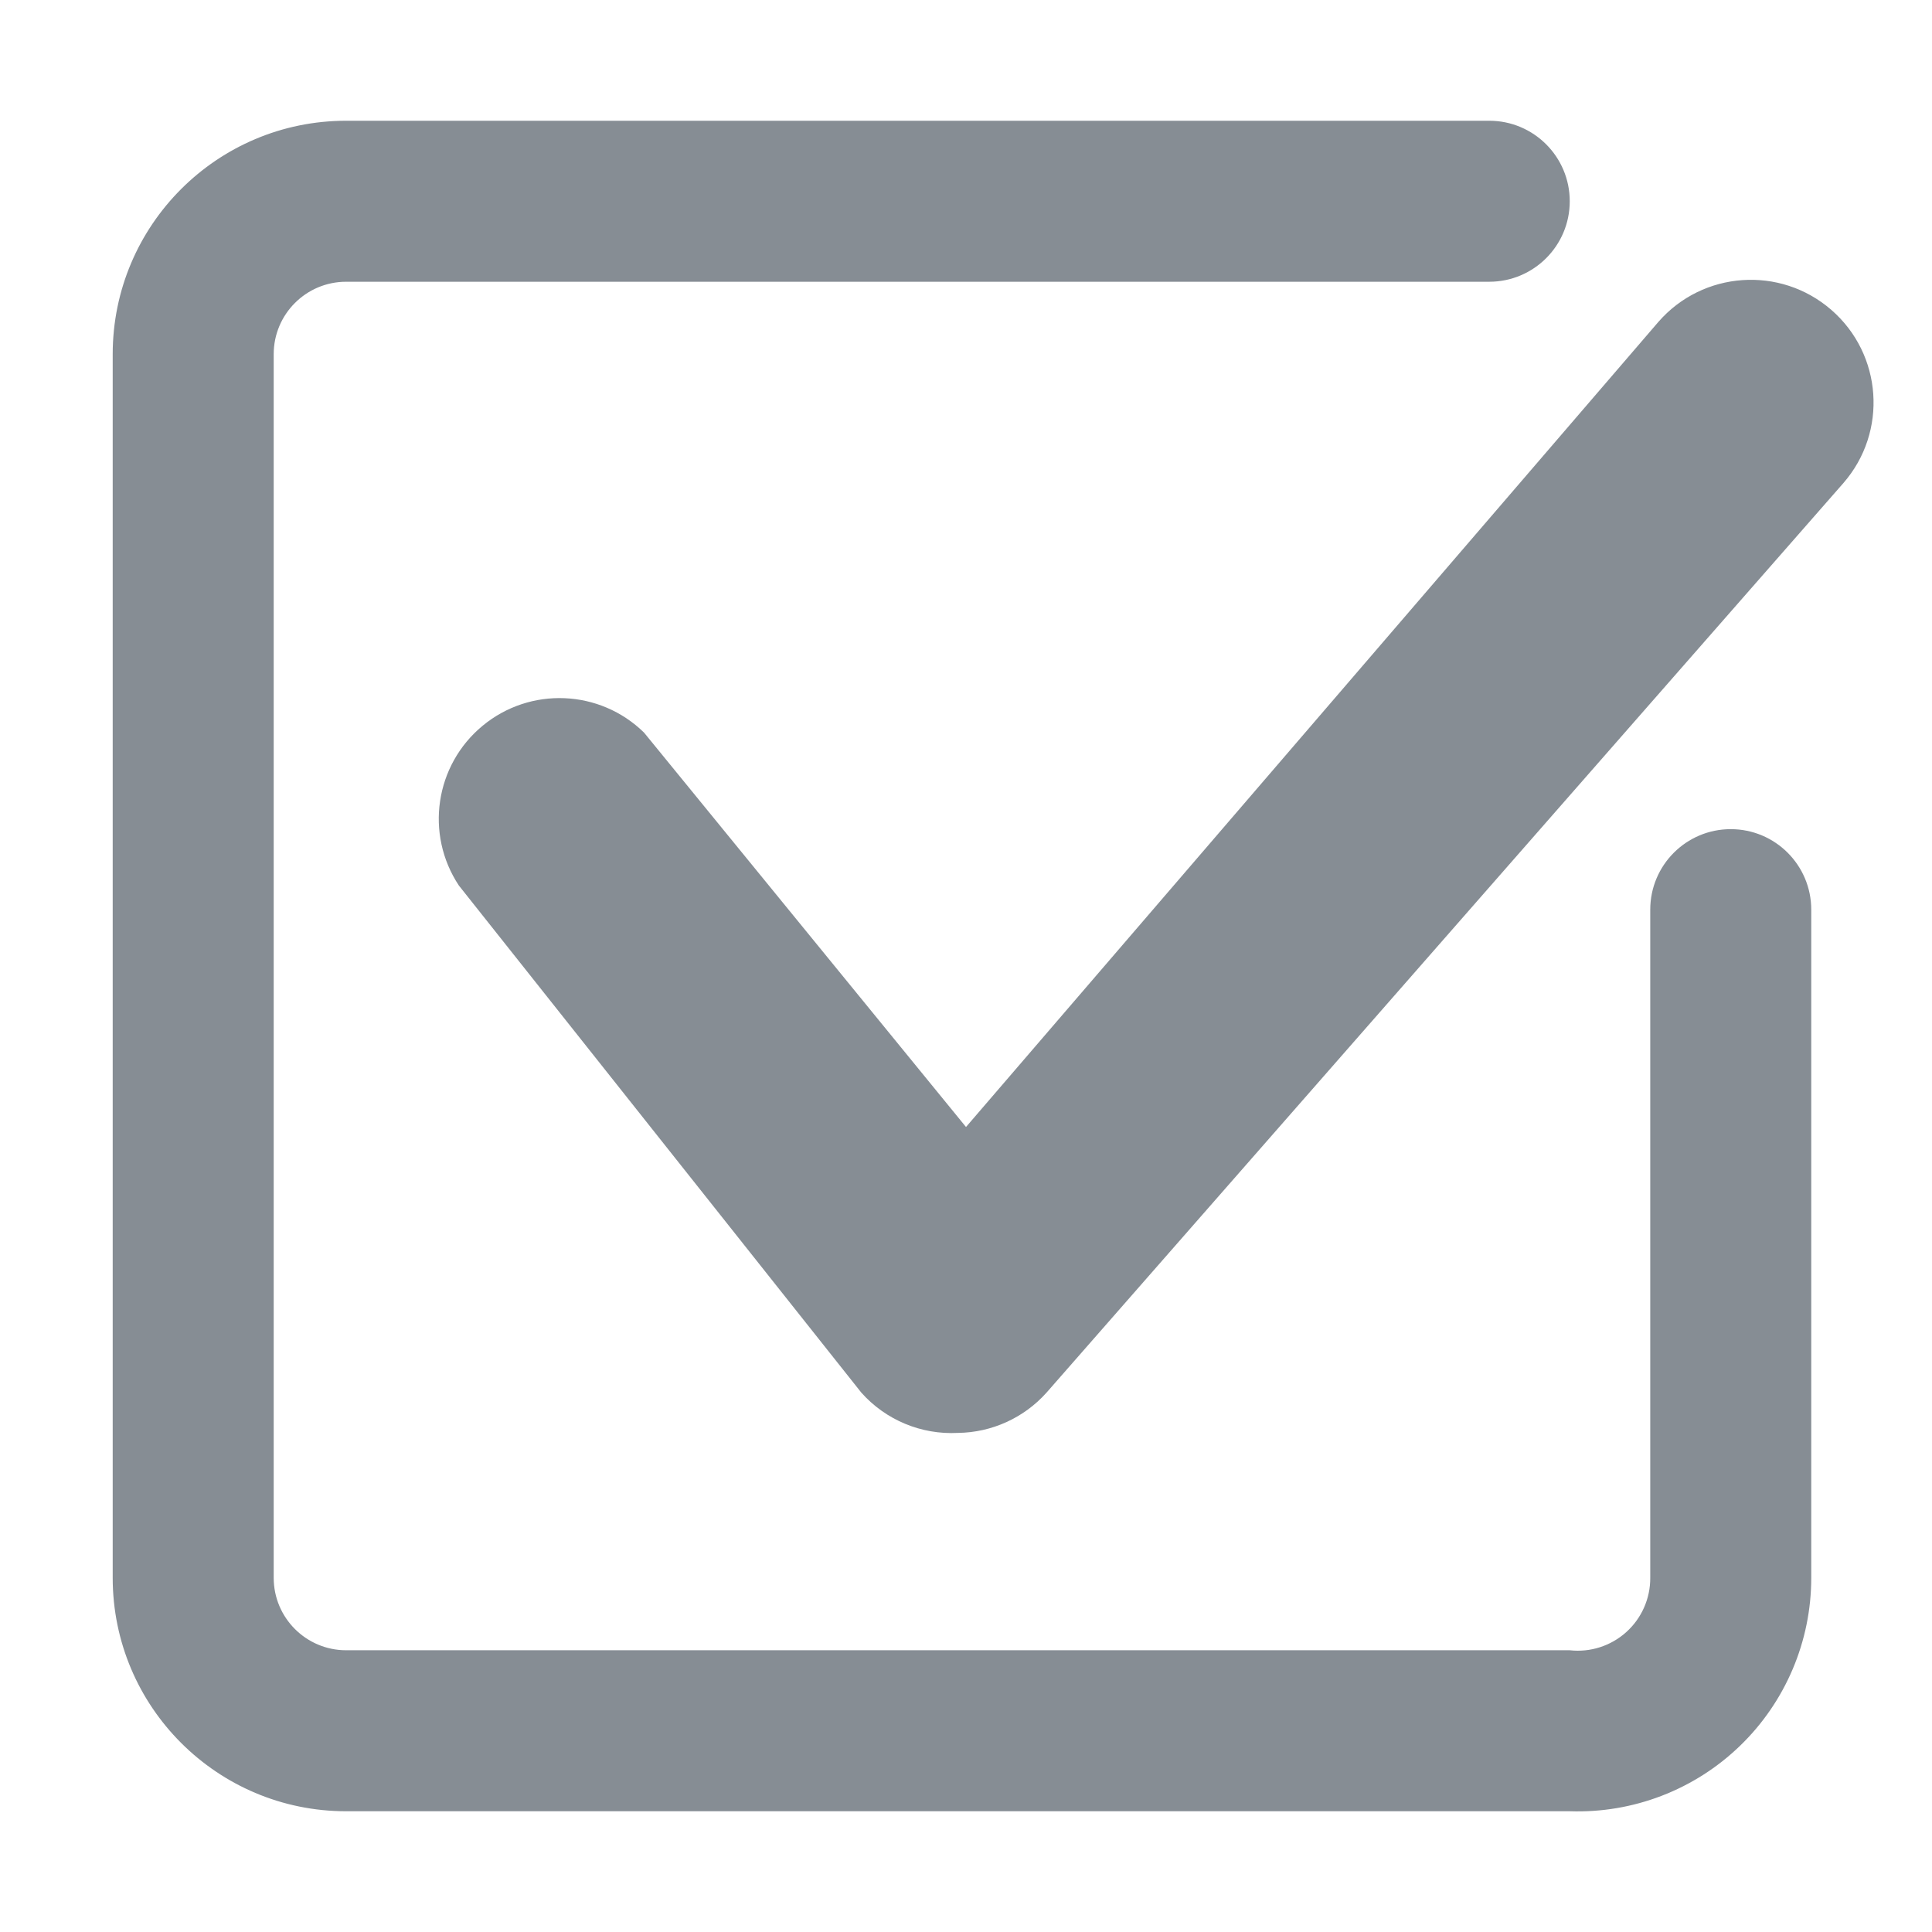
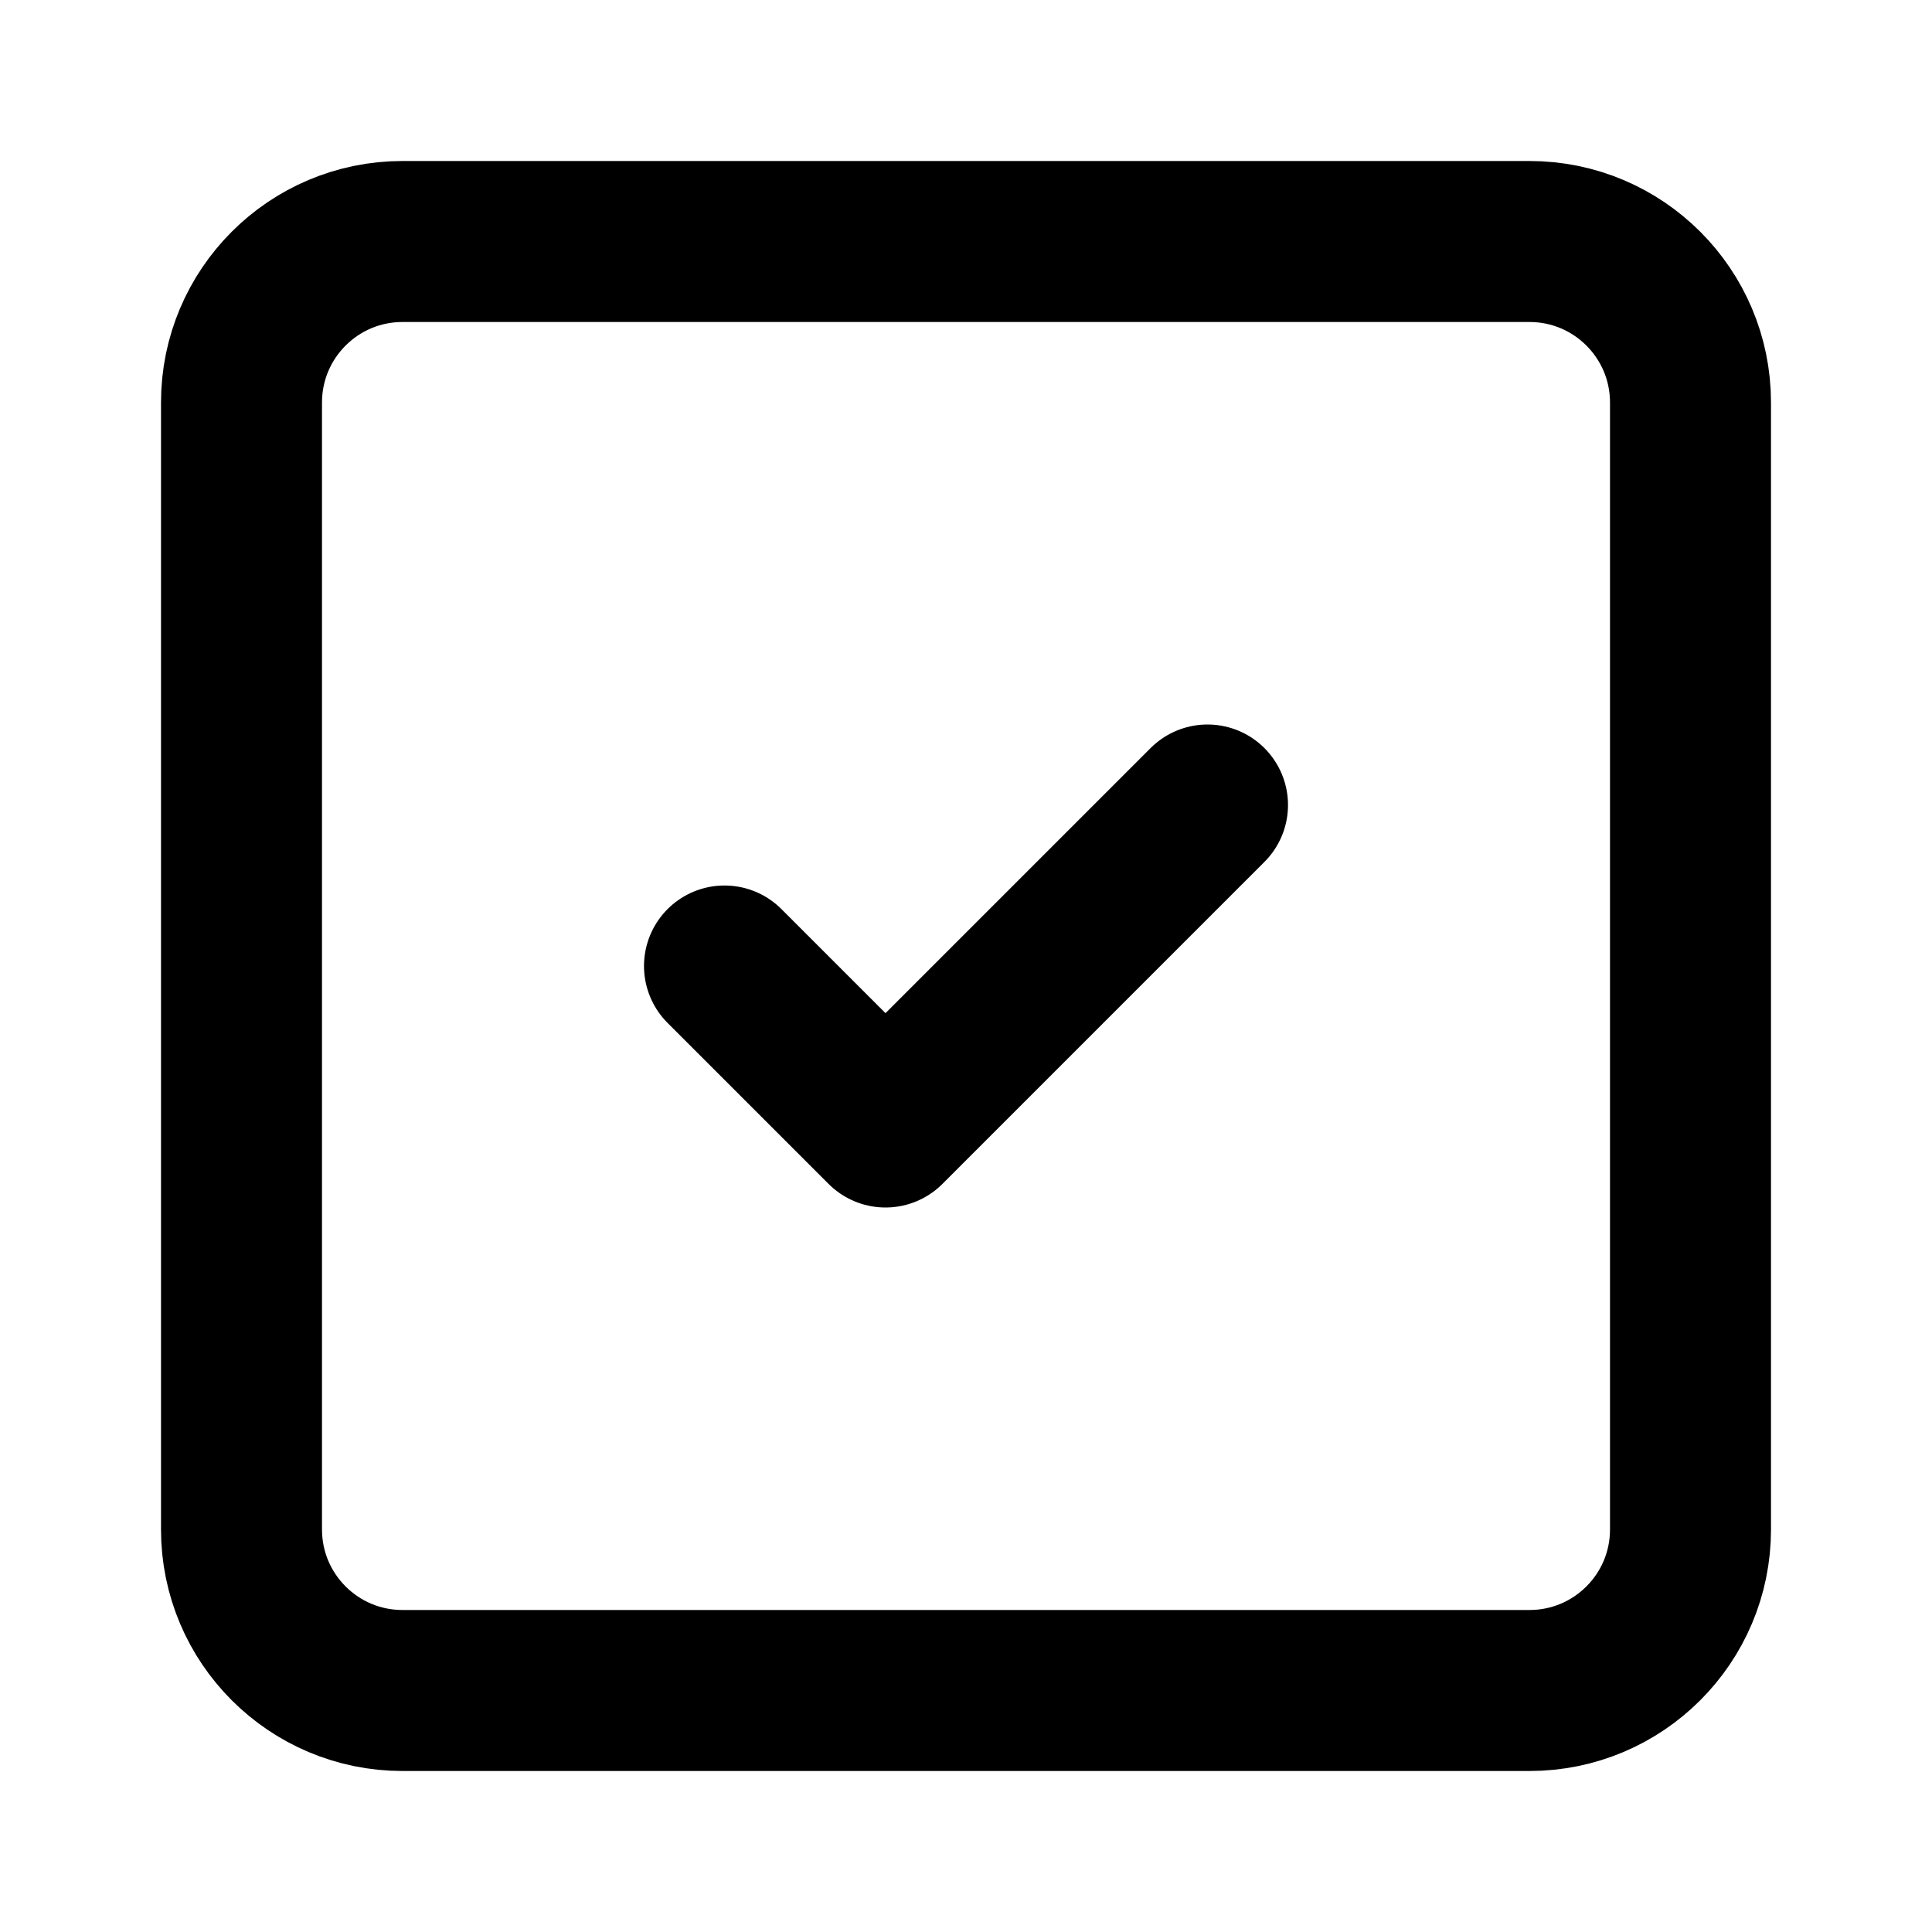
- <svg xmlns="http://www.w3.org/2000/svg" width="24" height="24" viewBox="0 0 24 24">
-   <path fill="#868d94" d="M19.5 22.5H4.3a2.9 2.9 0 0 1-2.9-2.9V4.4a2.9 2.9 0 0 1 2.9-2.9h14.2a1 1 0 0 1 0 2H4.3a.9.9 0 0 0-.9.9v15.2a.9.9 0 0 0 .9.9h15.2a.9.9 0 0 0 1-.9v-8.3a1 1 0 1 1 2 0v8.3a2.9 2.9 0 0 1-3 2.9zM13 17.3L22.9 6a1.5 1.5 0 1 0-2.3-2L12 14 8 9.1A1.5 1.5 0 0 0 5.7 11l5 6.3a1.5 1.5 0 0 0 1.2.5 1.5 1.5 0 0 0 1.1-.5z" />
+ <svg xmlns="http://www.w3.org/2000/svg" class="icon icon-tabler icon-tabler-square-check" width="24" height="24" viewBox="0 0 24 24" stroke-width="2" stroke="currentColor" fill="none" stroke-linecap="round" stroke-linejoin="round">
+   <path stroke="none" d="M0 0h24v24H0z" fill="none" />
+   <path d="M3 3m0 2a2 2 0 0 1 2 -2h14a2 2 0 0 1 2 2v14a2 2 0 0 1 -2 2h-14a2 2 0 0 1 -2 -2z" />
+   <path d="M9 12l2 2l4 -4" />
</svg>
